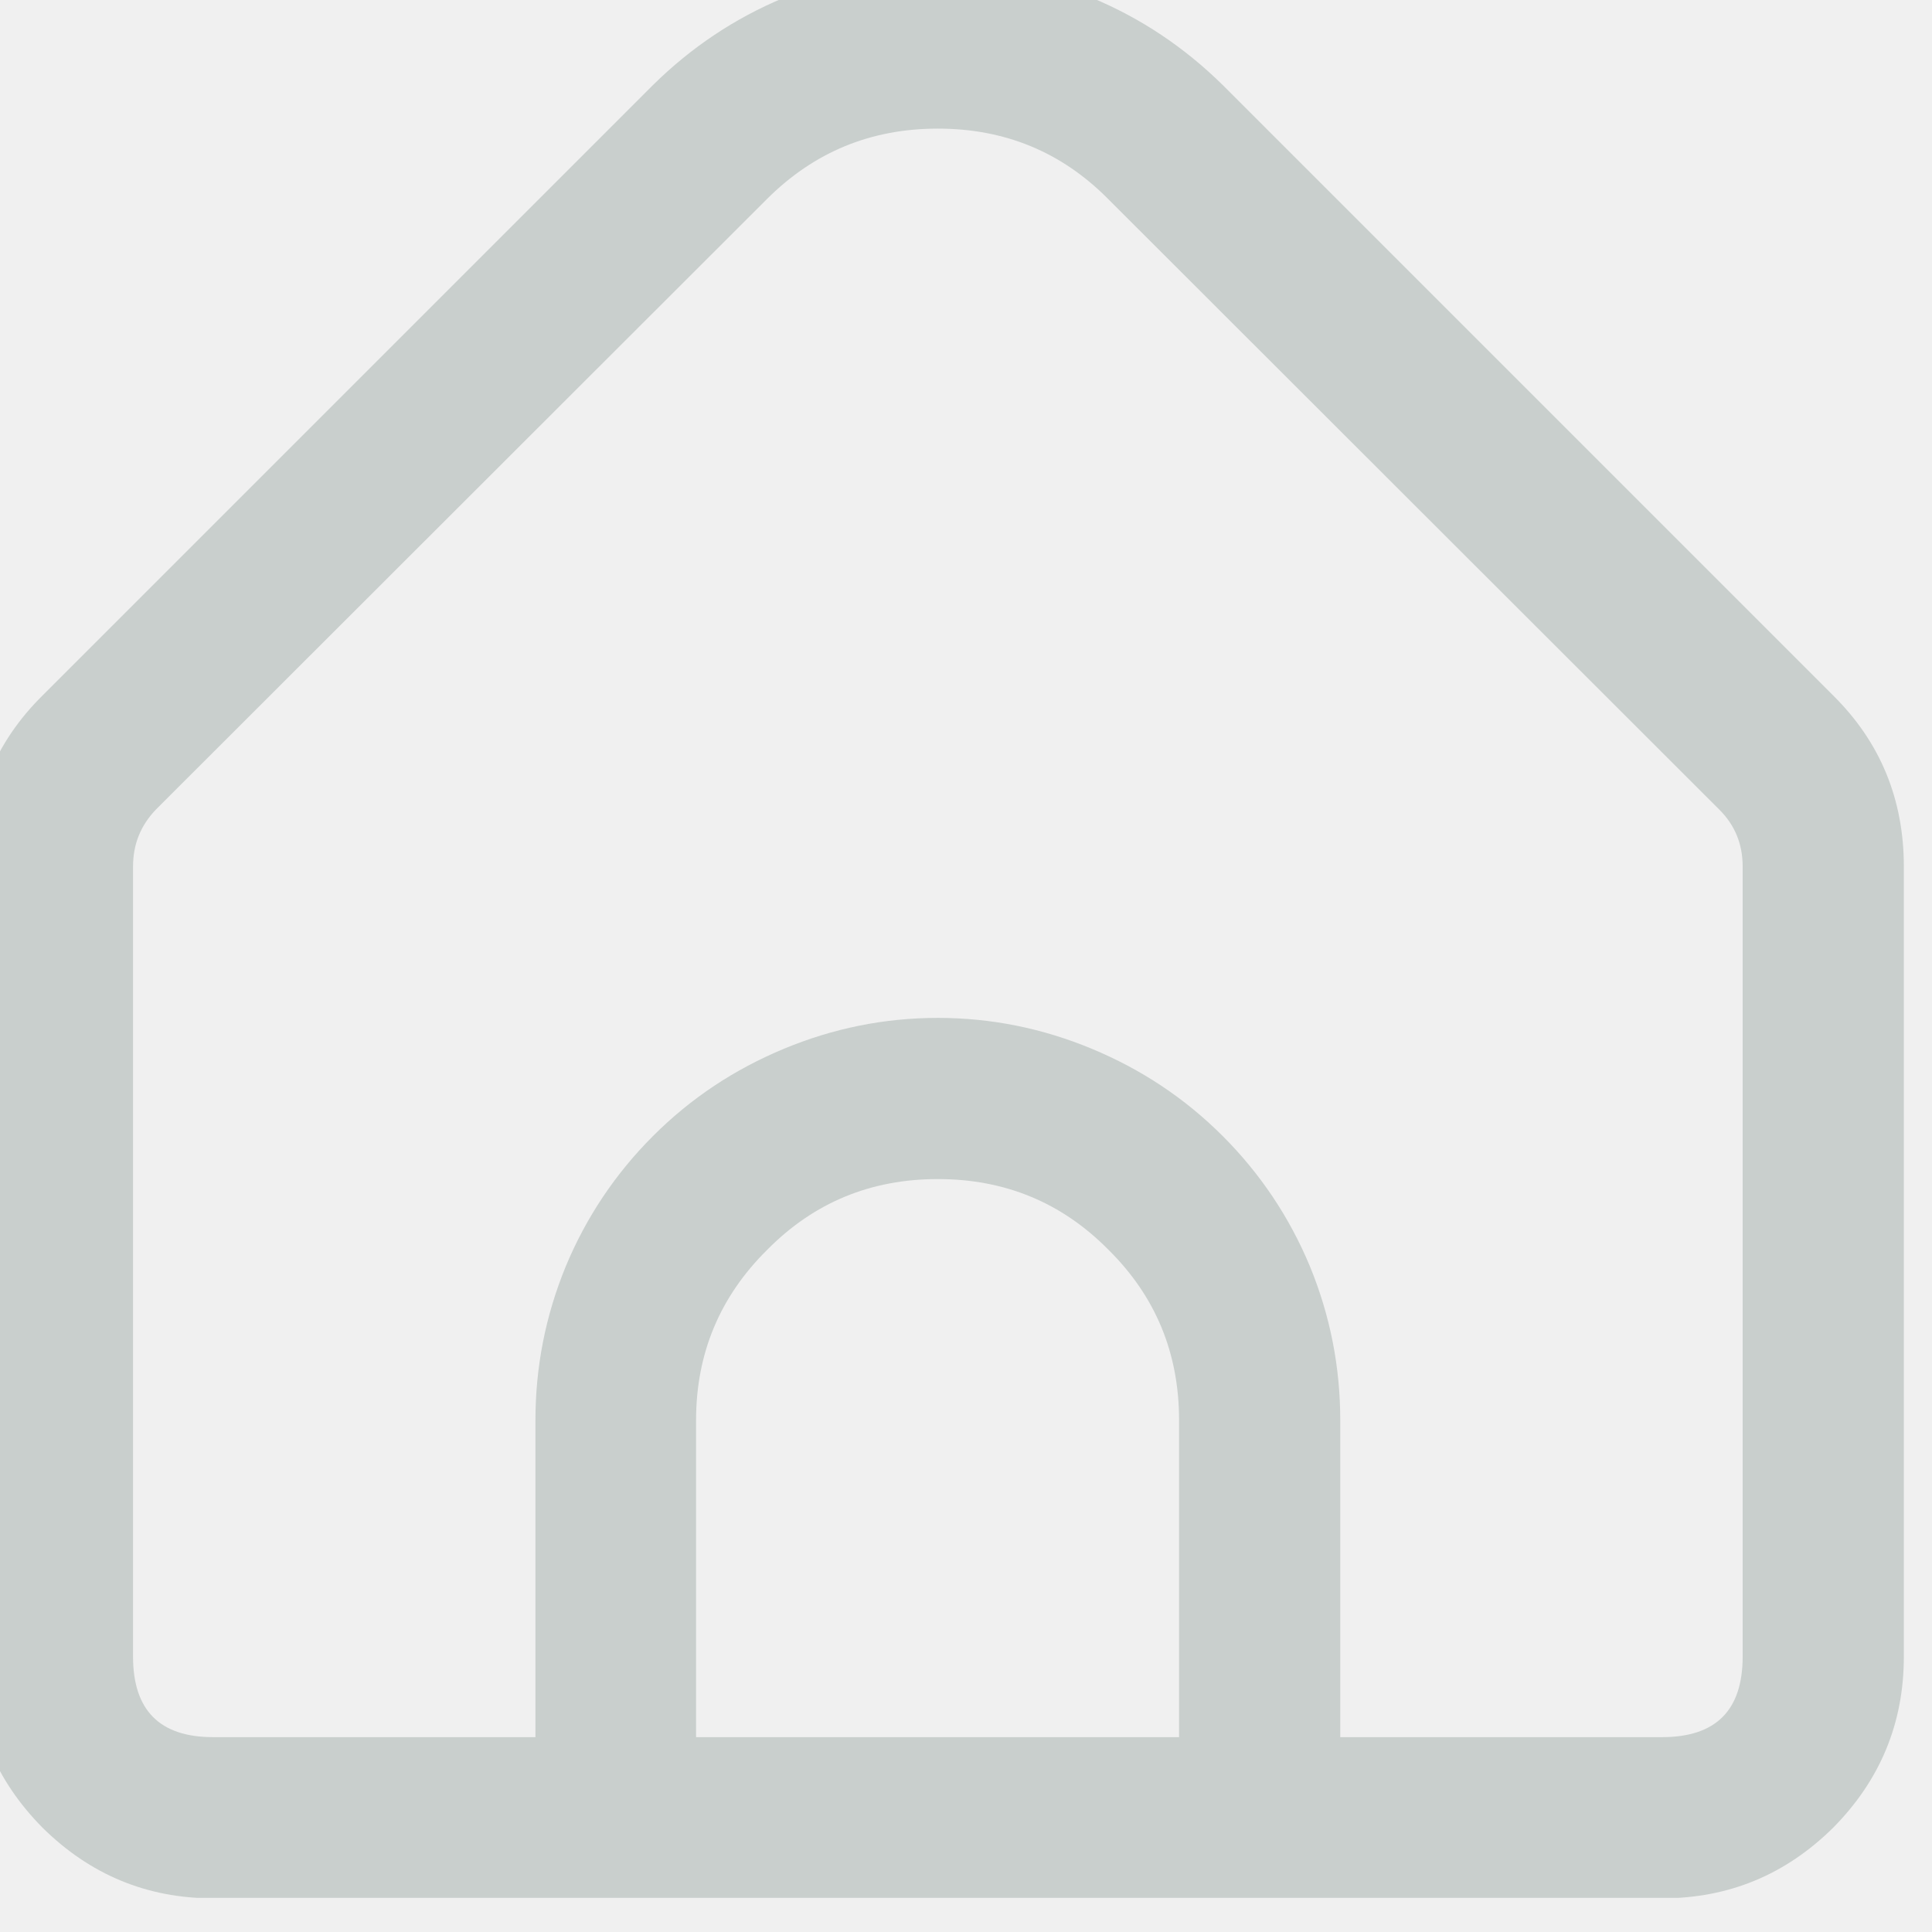
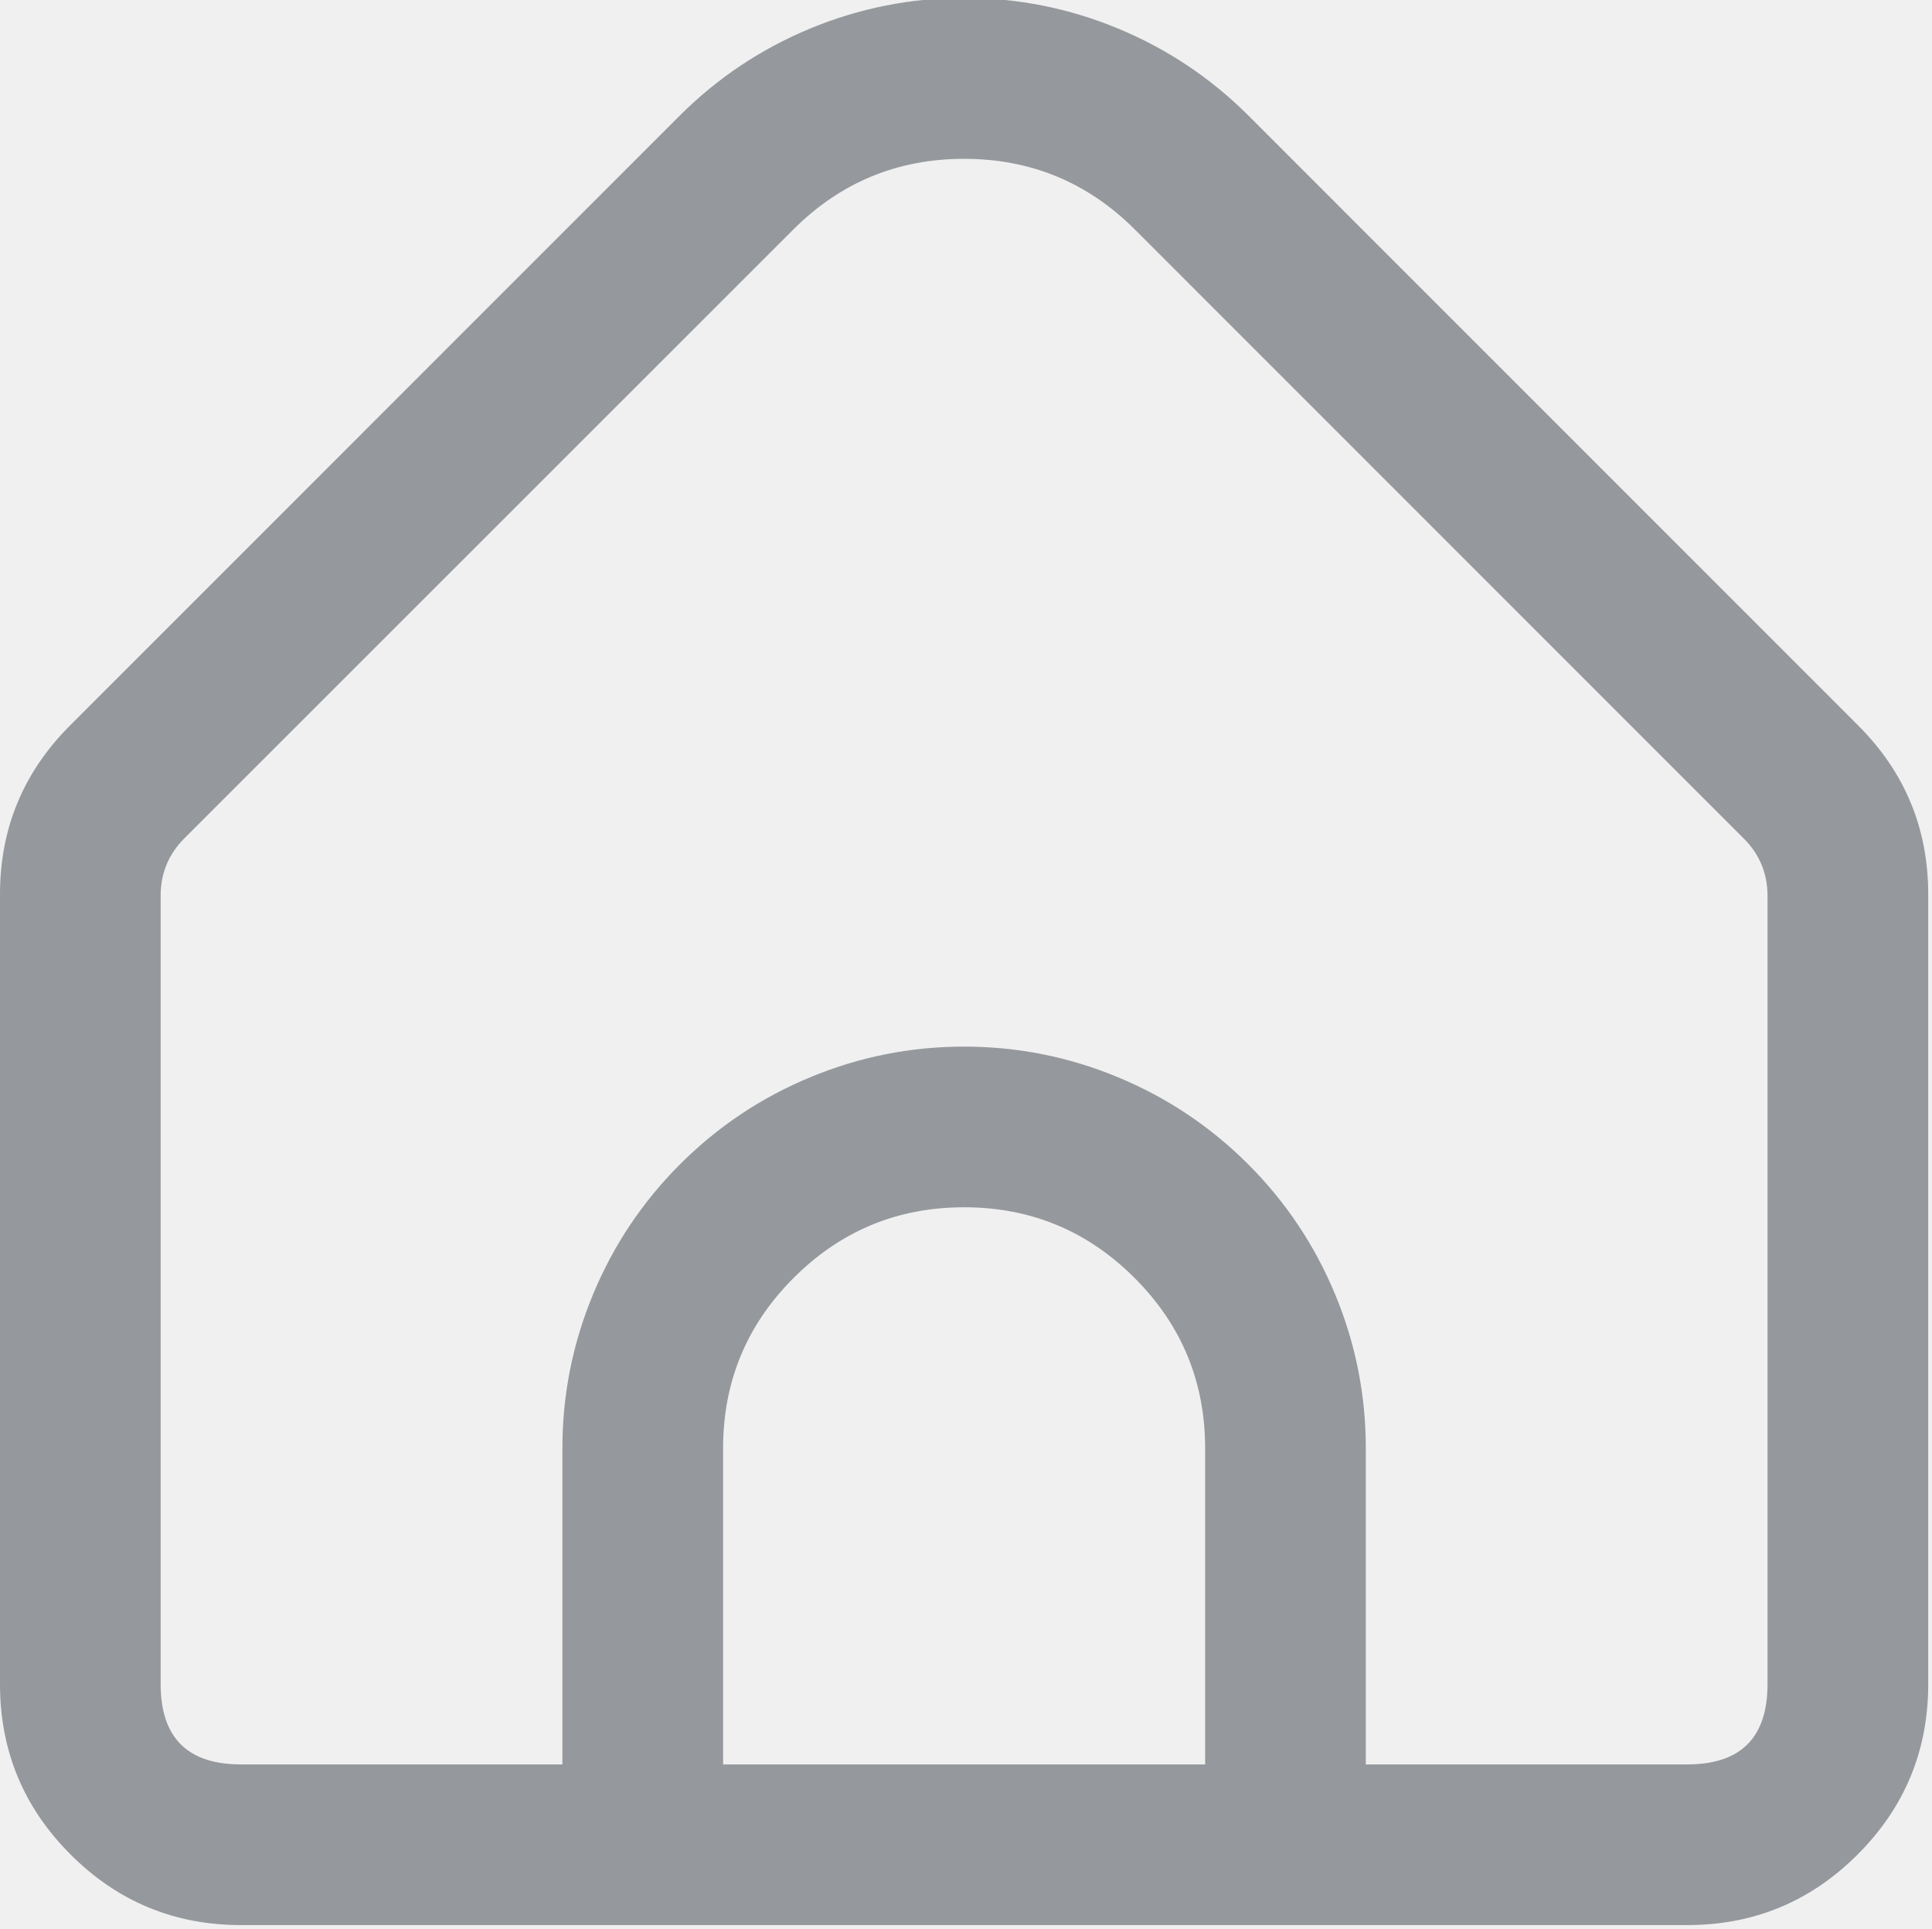
- <svg xmlns="http://www.w3.org/2000/svg" width="35" height="35" viewBox="0 0 35 35" fill="none">
-   <defs>
-     <clipPath id="clip271_14">
-       <rect id="home_gray" width="35" height="35" transform="translate(-0.505615 -0.618774)" fill="white" fill-opacity="0" />
-     </clipPath>
-   </defs>
-   <g clip-path="url(#clip271_14)">
-     <path id="path" d="M33.21 12.6L22.15 1.54C21.46 0.86 20.67 0.33 19.78 -0.04C18.89 -0.41 17.96 -0.59 16.99 -0.59C16.02 -0.59 15.09 -0.41 14.2 -0.04C13.31 0.33 12.52 0.86 11.83 1.54L0.77 12.6C-0.09 13.45 -0.51 14.49 -0.51 15.7L-0.51 30.01C-0.51 31.22 -0.08 32.25 0.77 33.11C1.63 33.96 2.66 34.39 3.86 34.39L30.11 34.39C31.32 34.39 32.35 33.96 33.21 33.11C34.06 32.25 34.49 31.22 34.49 30.01L34.49 15.7C34.49 14.49 34.07 13.45 33.21 12.6ZM21.36 31.47L12.61 31.47L12.61 25.73C12.61 24.52 13.04 23.49 13.9 22.64C14.75 21.78 15.78 21.36 16.99 21.36C18.2 21.36 19.23 21.78 20.08 22.64C20.94 23.49 21.36 24.52 21.36 25.73L21.36 31.47ZM31.57 30.01C31.57 30.98 31.09 31.47 30.11 31.47L24.28 31.47L24.28 25.73C24.28 24.77 24.1 23.84 23.73 22.94C23.36 22.05 22.83 21.26 22.15 20.58C21.46 19.89 20.67 19.37 19.78 19C18.89 18.63 17.96 18.44 16.99 18.44C16.02 18.44 15.09 18.63 14.2 19C13.31 19.37 12.52 19.89 11.83 20.58C11.15 21.26 10.62 22.05 10.25 22.94C9.88 23.84 9.7 24.77 9.7 25.73L9.7 31.47L3.86 31.47C2.89 31.47 2.41 30.98 2.41 30.01L2.41 15.7C2.41 15.29 2.55 14.95 2.83 14.66L13.89 3.61C14.75 2.75 15.78 2.33 16.99 2.33C18.2 2.33 19.23 2.75 20.08 3.61L31.15 14.67C31.43 14.95 31.57 15.29 31.57 15.7L31.57 30.01Z" fill="#C9CFCD" fill-opacity="1" fill-rule="nonzero" />
-   </g>
+ <svg xmlns="http://www.w3.org/2000/svg" width="513" height="512" viewBox="0 0 513 512" fill="none">
+   <defs />
+   <path id="path" d="M493.24 192.47L331.43 30.63C321.42 20.65 309.88 12.96 296.81 7.55C283.74 2.15 270.14 -0.55 256 -0.55C241.86 -0.55 228.25 2.15 215.18 7.55C202.12 12.96 190.57 20.65 180.56 30.63L18.75 192.47C6.2 204.94 -0.06 220.02 0 237.72L0 447.14C0 464.82 6.24 479.9 18.74 492.4C31.24 504.9 46.32 511.14 64 511.14L448 511.14C465.67 511.14 480.75 504.9 493.25 492.4C505.75 479.9 512 464.82 512 447.14L512 237.72C512.05 220.02 505.8 204.94 493.24 192.47ZM320 468.48L192 468.48L192 384.55C192 366.88 198.24 351.79 210.74 339.3C223.24 326.8 238.32 320.55 256 320.55C273.67 320.55 288.75 326.8 301.25 339.3C313.75 351.79 320 366.88 320 384.55L320 468.48ZM469.33 447.14C469.33 461.37 462.22 468.48 448 468.48L362.66 468.48L362.66 384.55C362.66 370.41 359.96 356.8 354.54 343.73C349.13 330.67 341.42 319.13 331.42 309.13C321.42 299.13 309.88 291.42 296.82 286.01C283.75 280.59 270.14 277.89 256 277.89C241.85 277.89 228.24 280.59 215.18 286.01C202.11 291.42 190.57 299.13 180.57 309.13C170.57 319.13 162.86 330.67 157.45 343.73C152.03 356.8 149.33 370.41 149.33 384.55L149.33 468.48L64 468.48C49.77 468.48 42.66 461.37 42.66 447.14L42.66 237.72C42.68 231.83 44.77 226.81 48.91 222.63L210.73 60.86C223.24 48.4 238.33 42.17 256 42.17C273.66 42.17 288.75 48.4 301.26 60.86L463.08 222.7C467.21 226.85 469.29 231.86 469.33 237.72L469.33 447.14Z" fill="#95989C" fill-opacity="1" fill-rule="nonzero" />
</svg>
